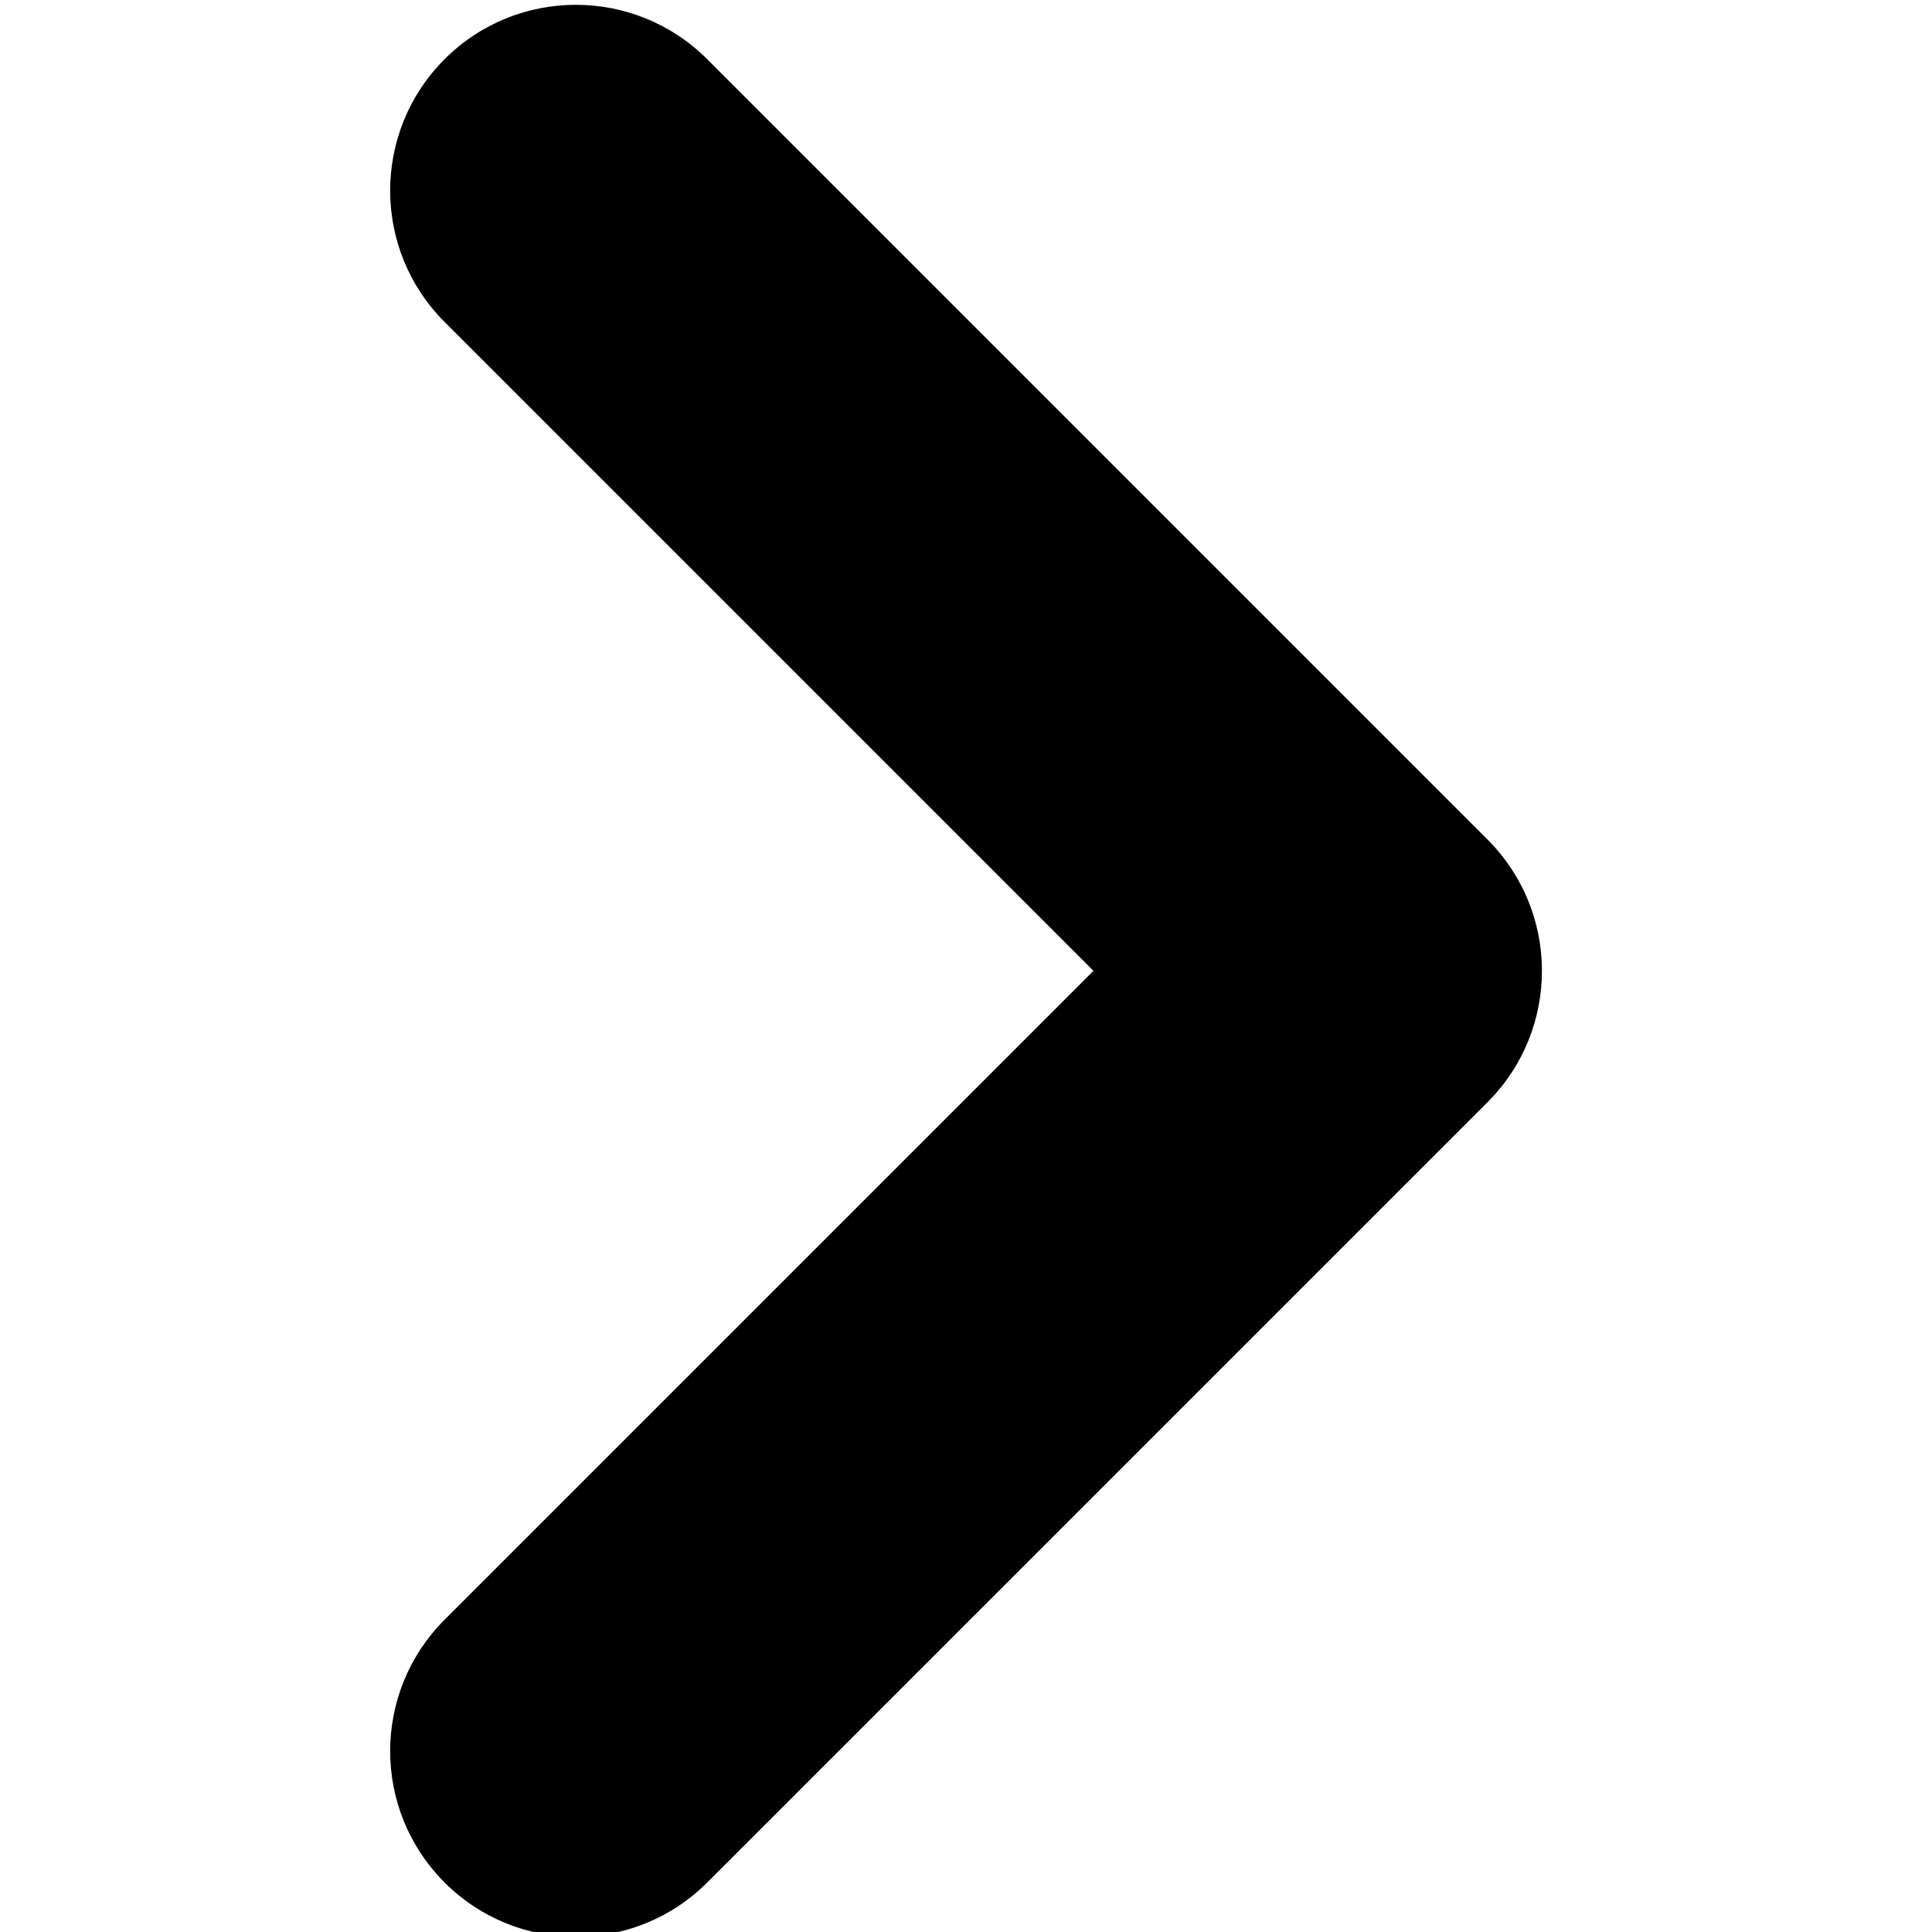
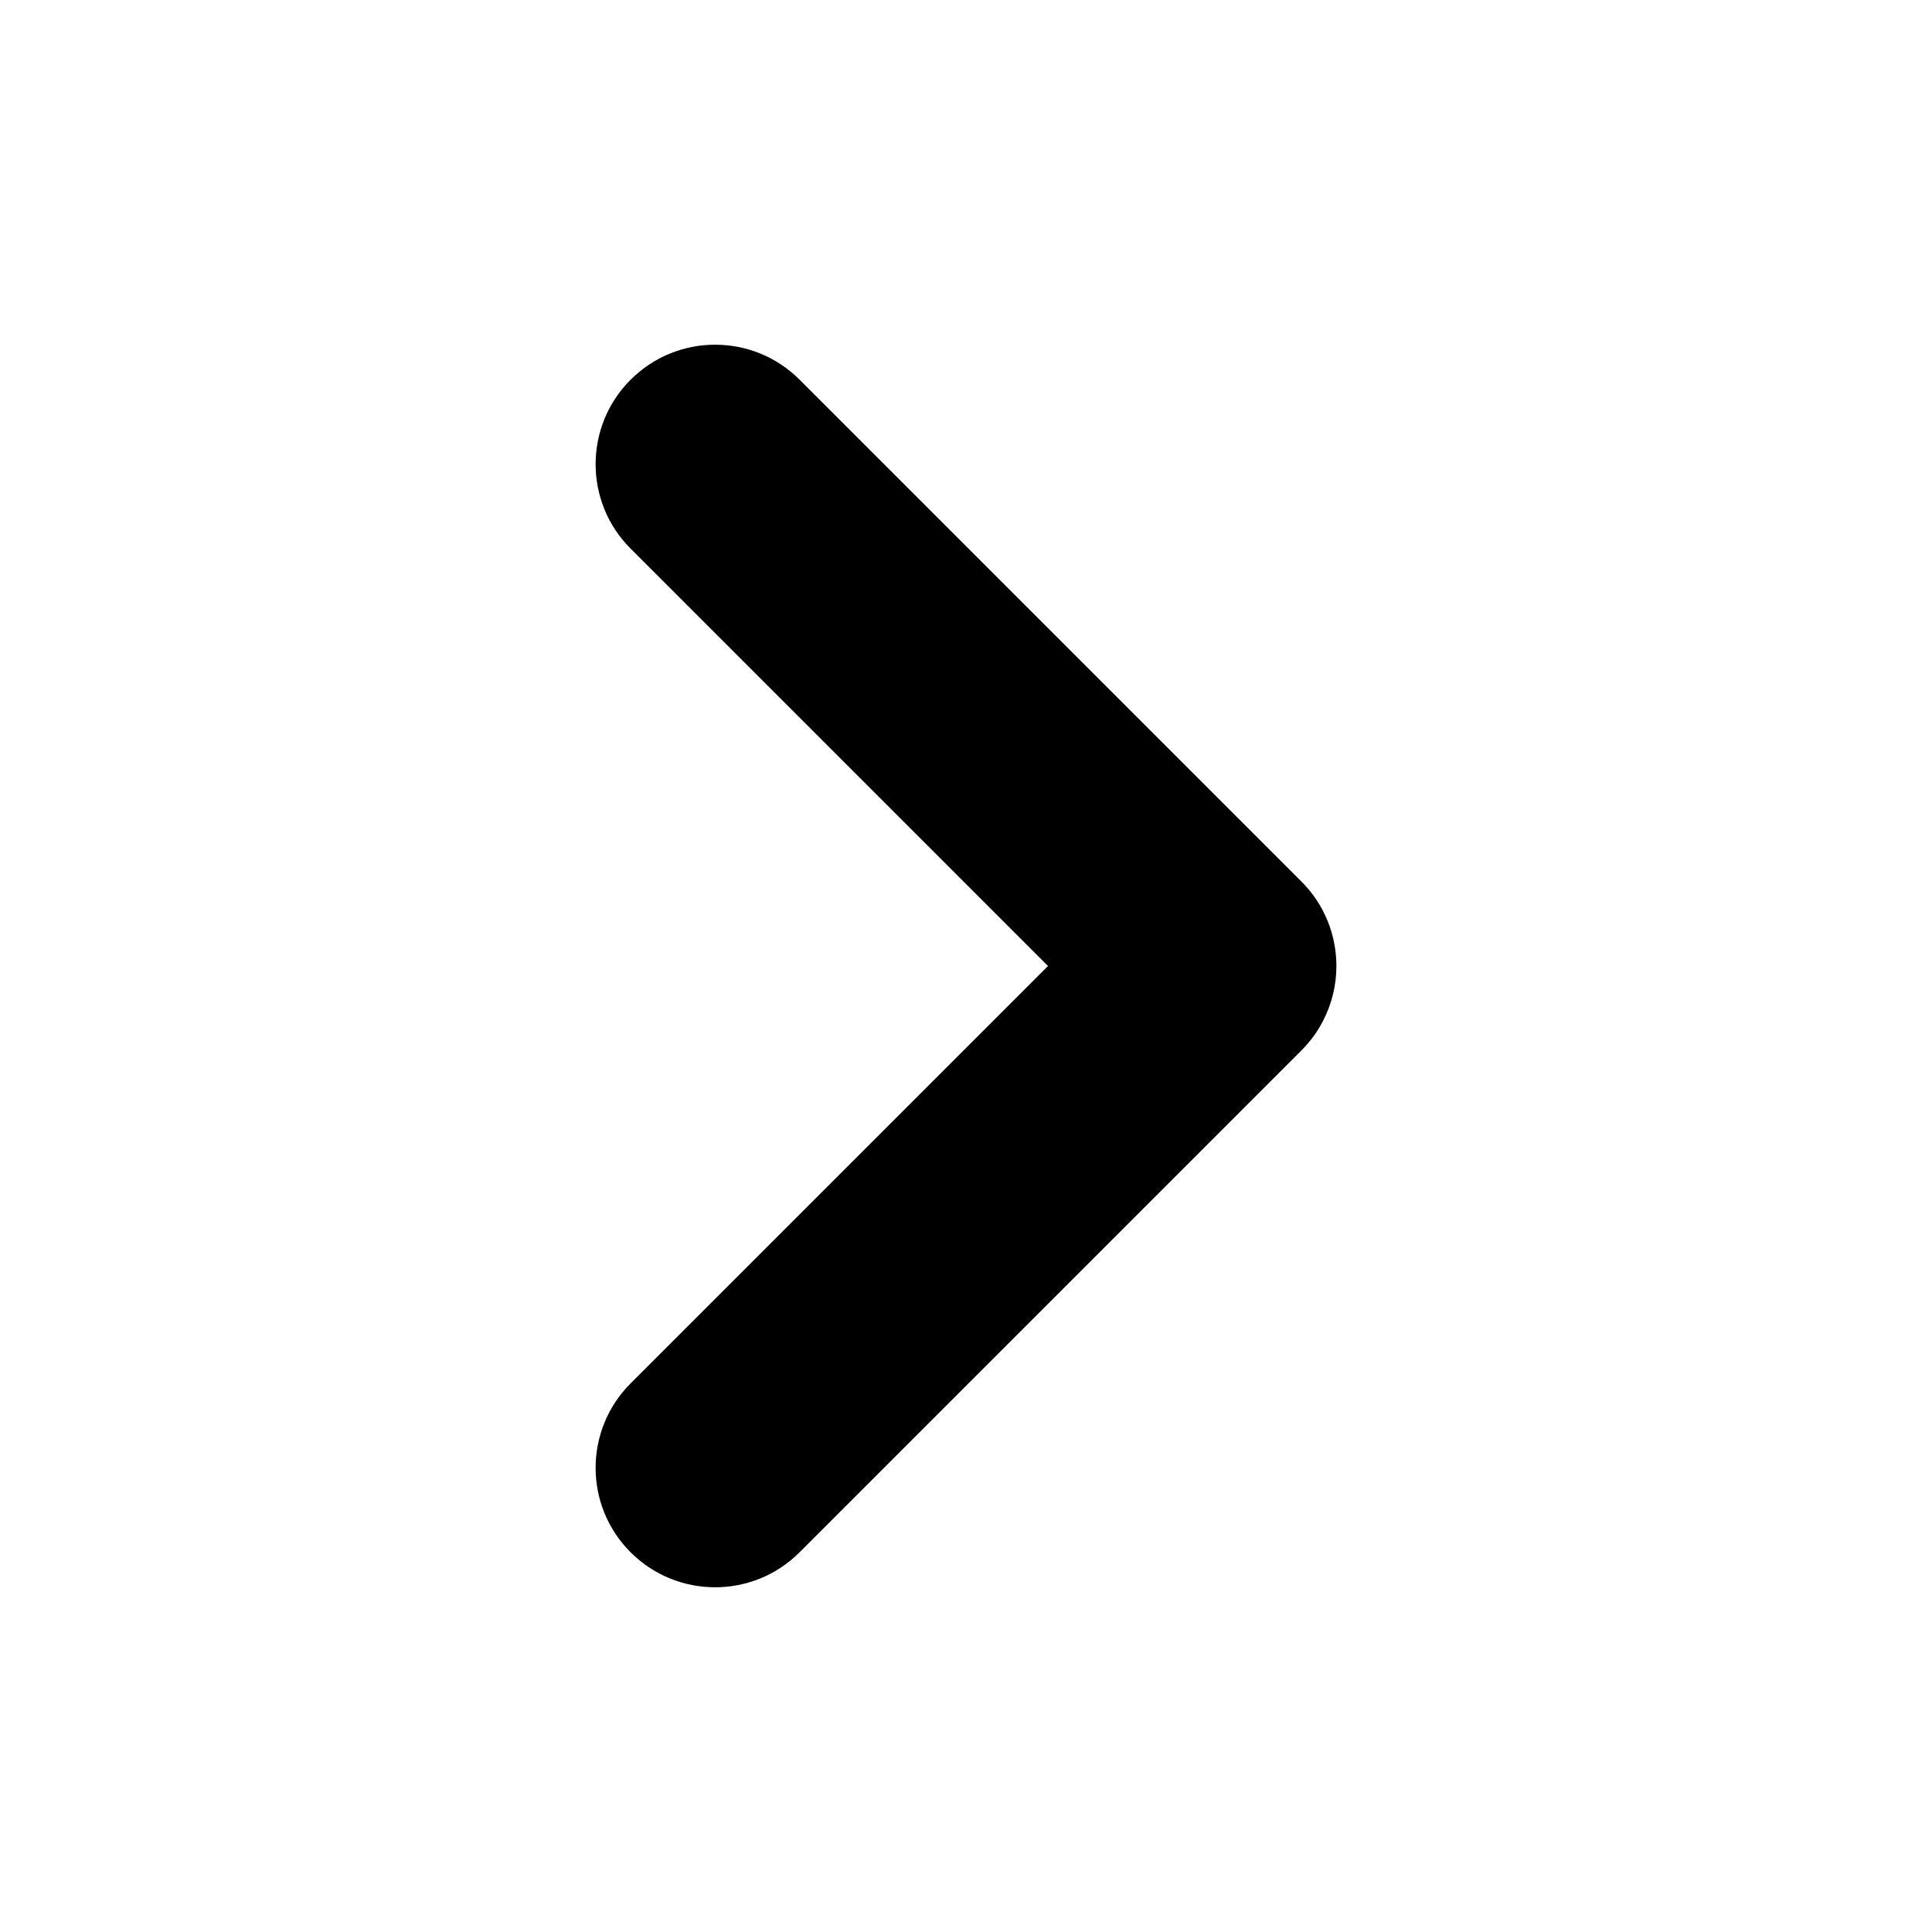
<svg xmlns="http://www.w3.org/2000/svg" version="1.1" width="32" height="32" viewBox="0 0 32 32">
-   <path d="M7.363 31.179c-1.201-1.201-1.201-3.149 0-4.351l10.748-10.748-10.748-10.748c-1.201-1.201-1.201-3.149 0-4.351s3.149-1.201 4.351 0l12.924 12.924c0.225 0.225 0.408 0.477 0.549 0.745 0.235 0.447 0.352 0.939 0.352 1.431 0 0.787-0.3 1.575-0.901 2.175l-12.924 12.924c-1.201 1.201-3.149 1.201-4.351 0z" />
+   <path d="M10.445 6.289c-0.773 0.773-0.773 2.026 0 2.798l6.913 6.913-6.913 6.913c-0.773 0.773-0.773 2.026 0 2.798s2.026 0.773 2.798 0l8.312-8.312c0.145-0.145 0.263-0.306 0.353-0.479 0.151-0.287 0.227-0.604 0.227-0.92 0-0.507-0.193-1.013-0.579-1.399l-8.312-8.312c-0.773-0.773-2.026-0.773-2.798 0z" />
</svg>
